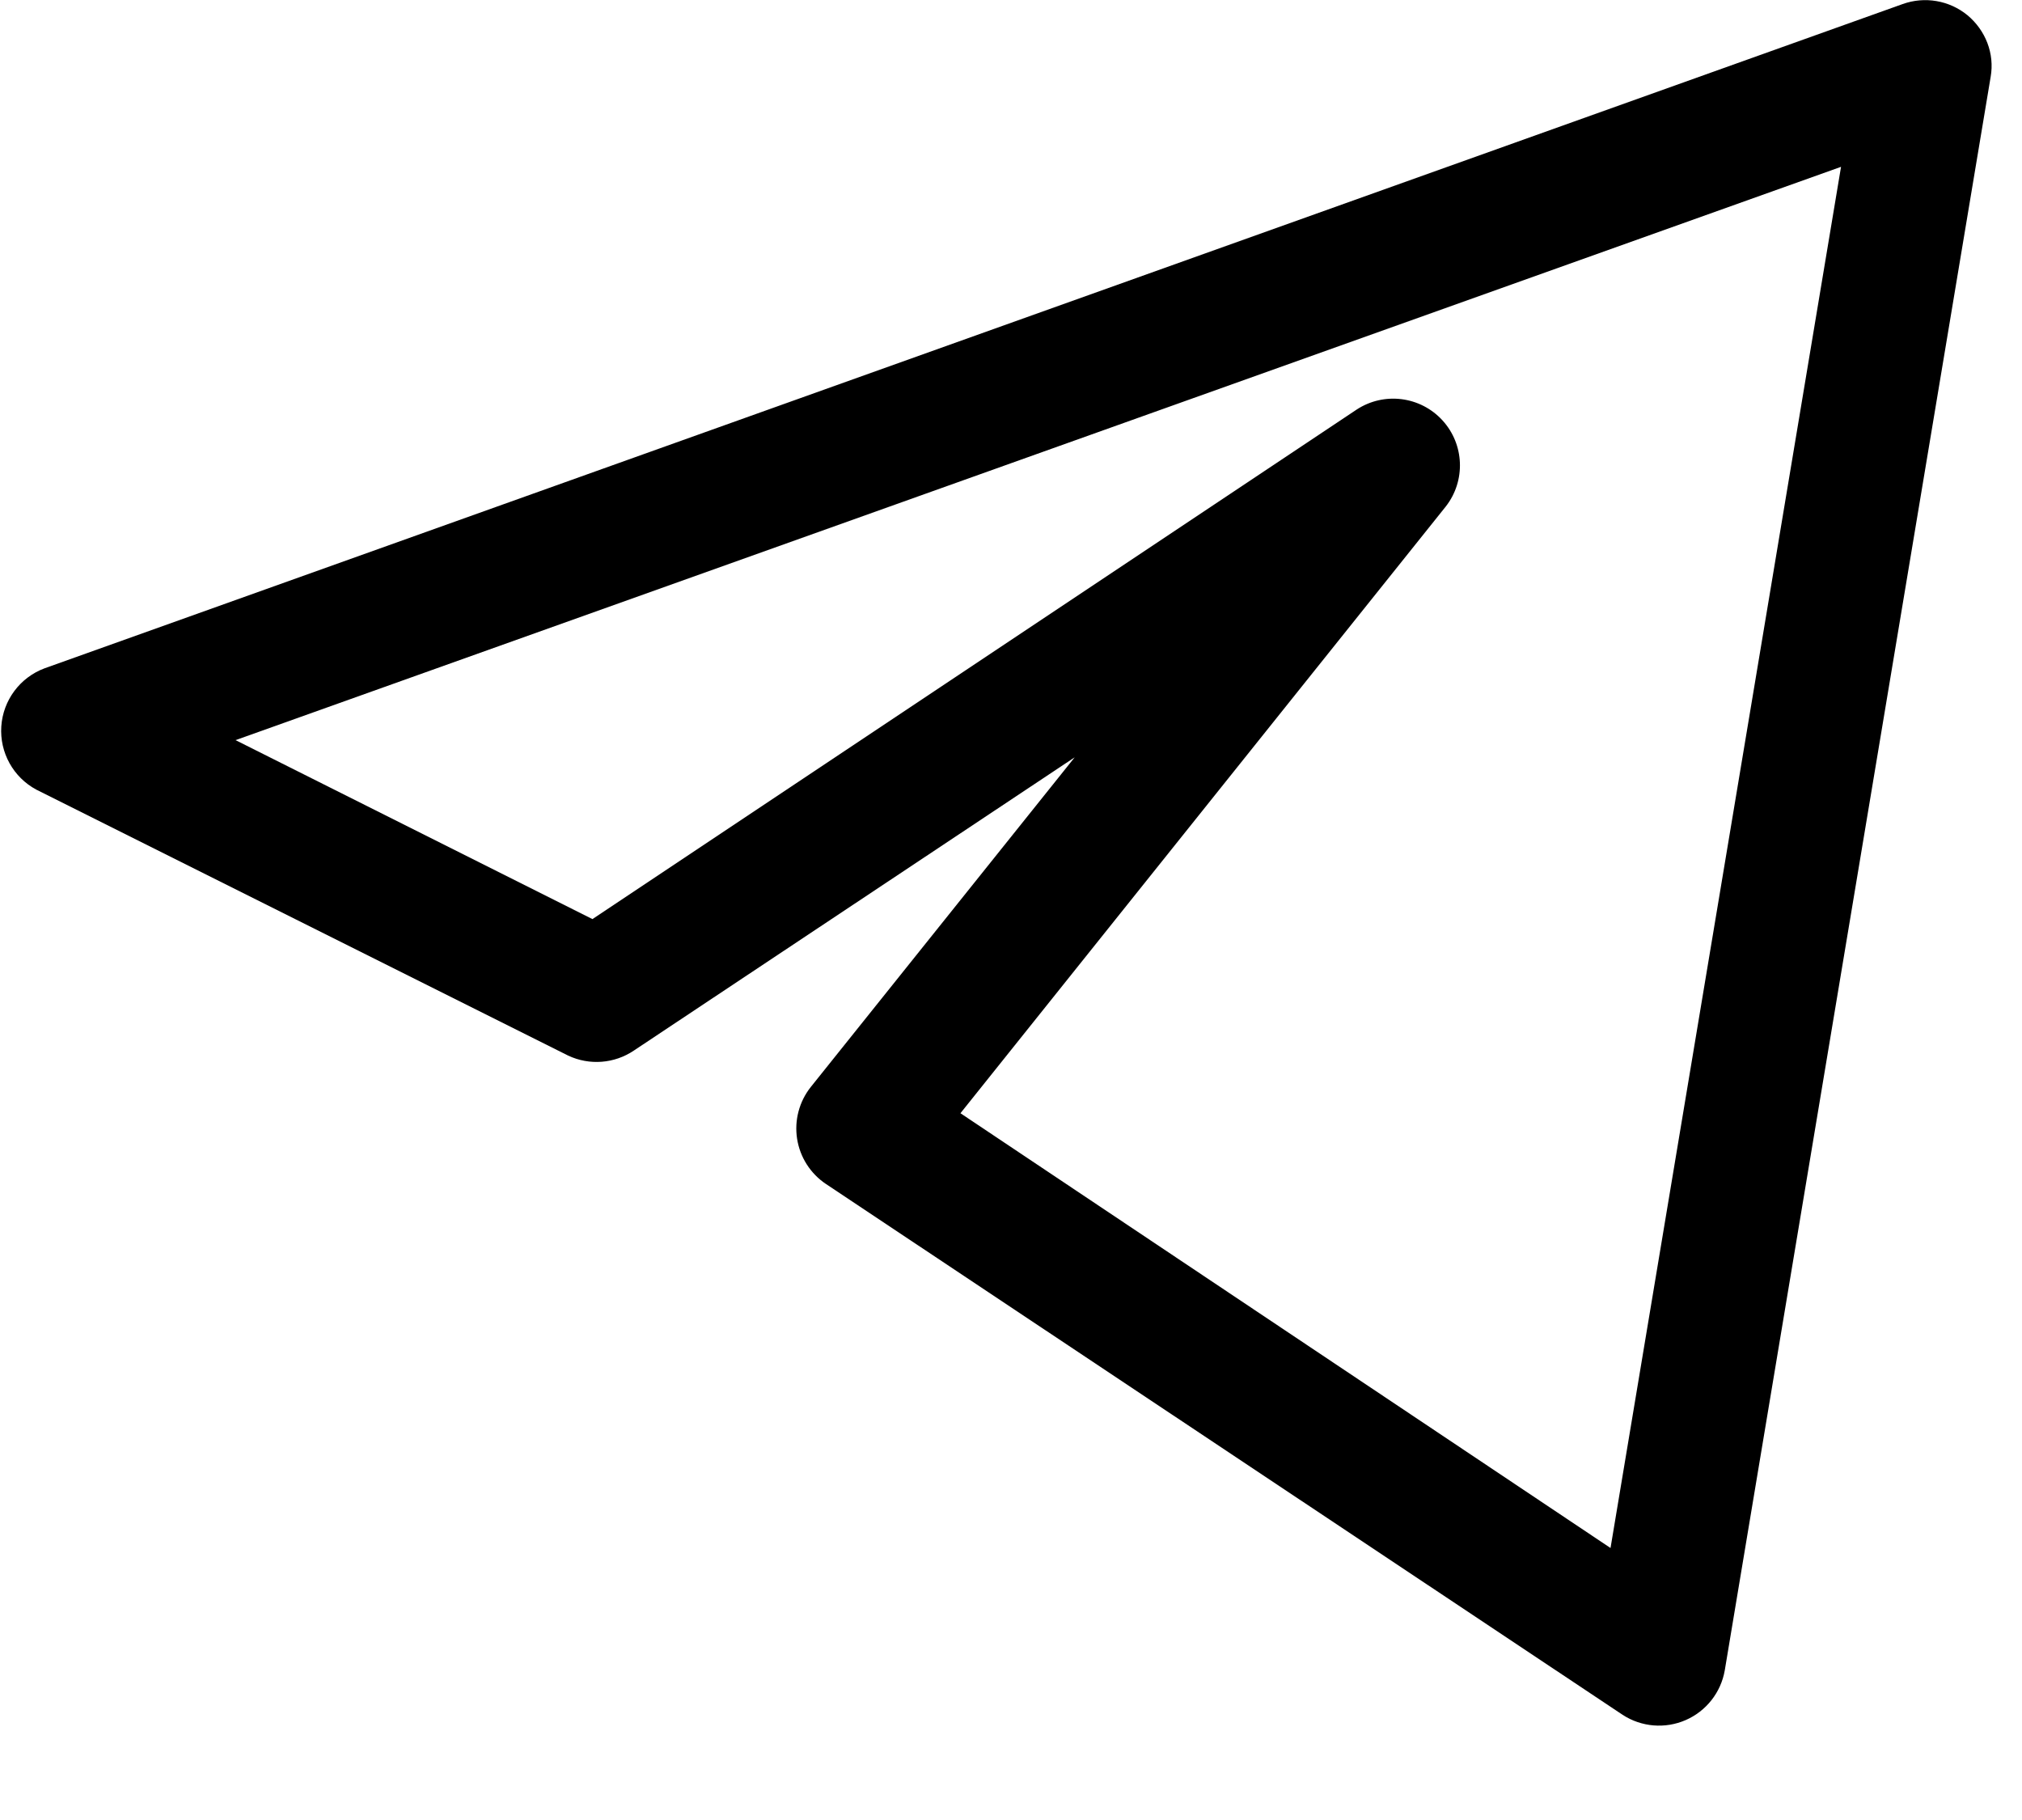
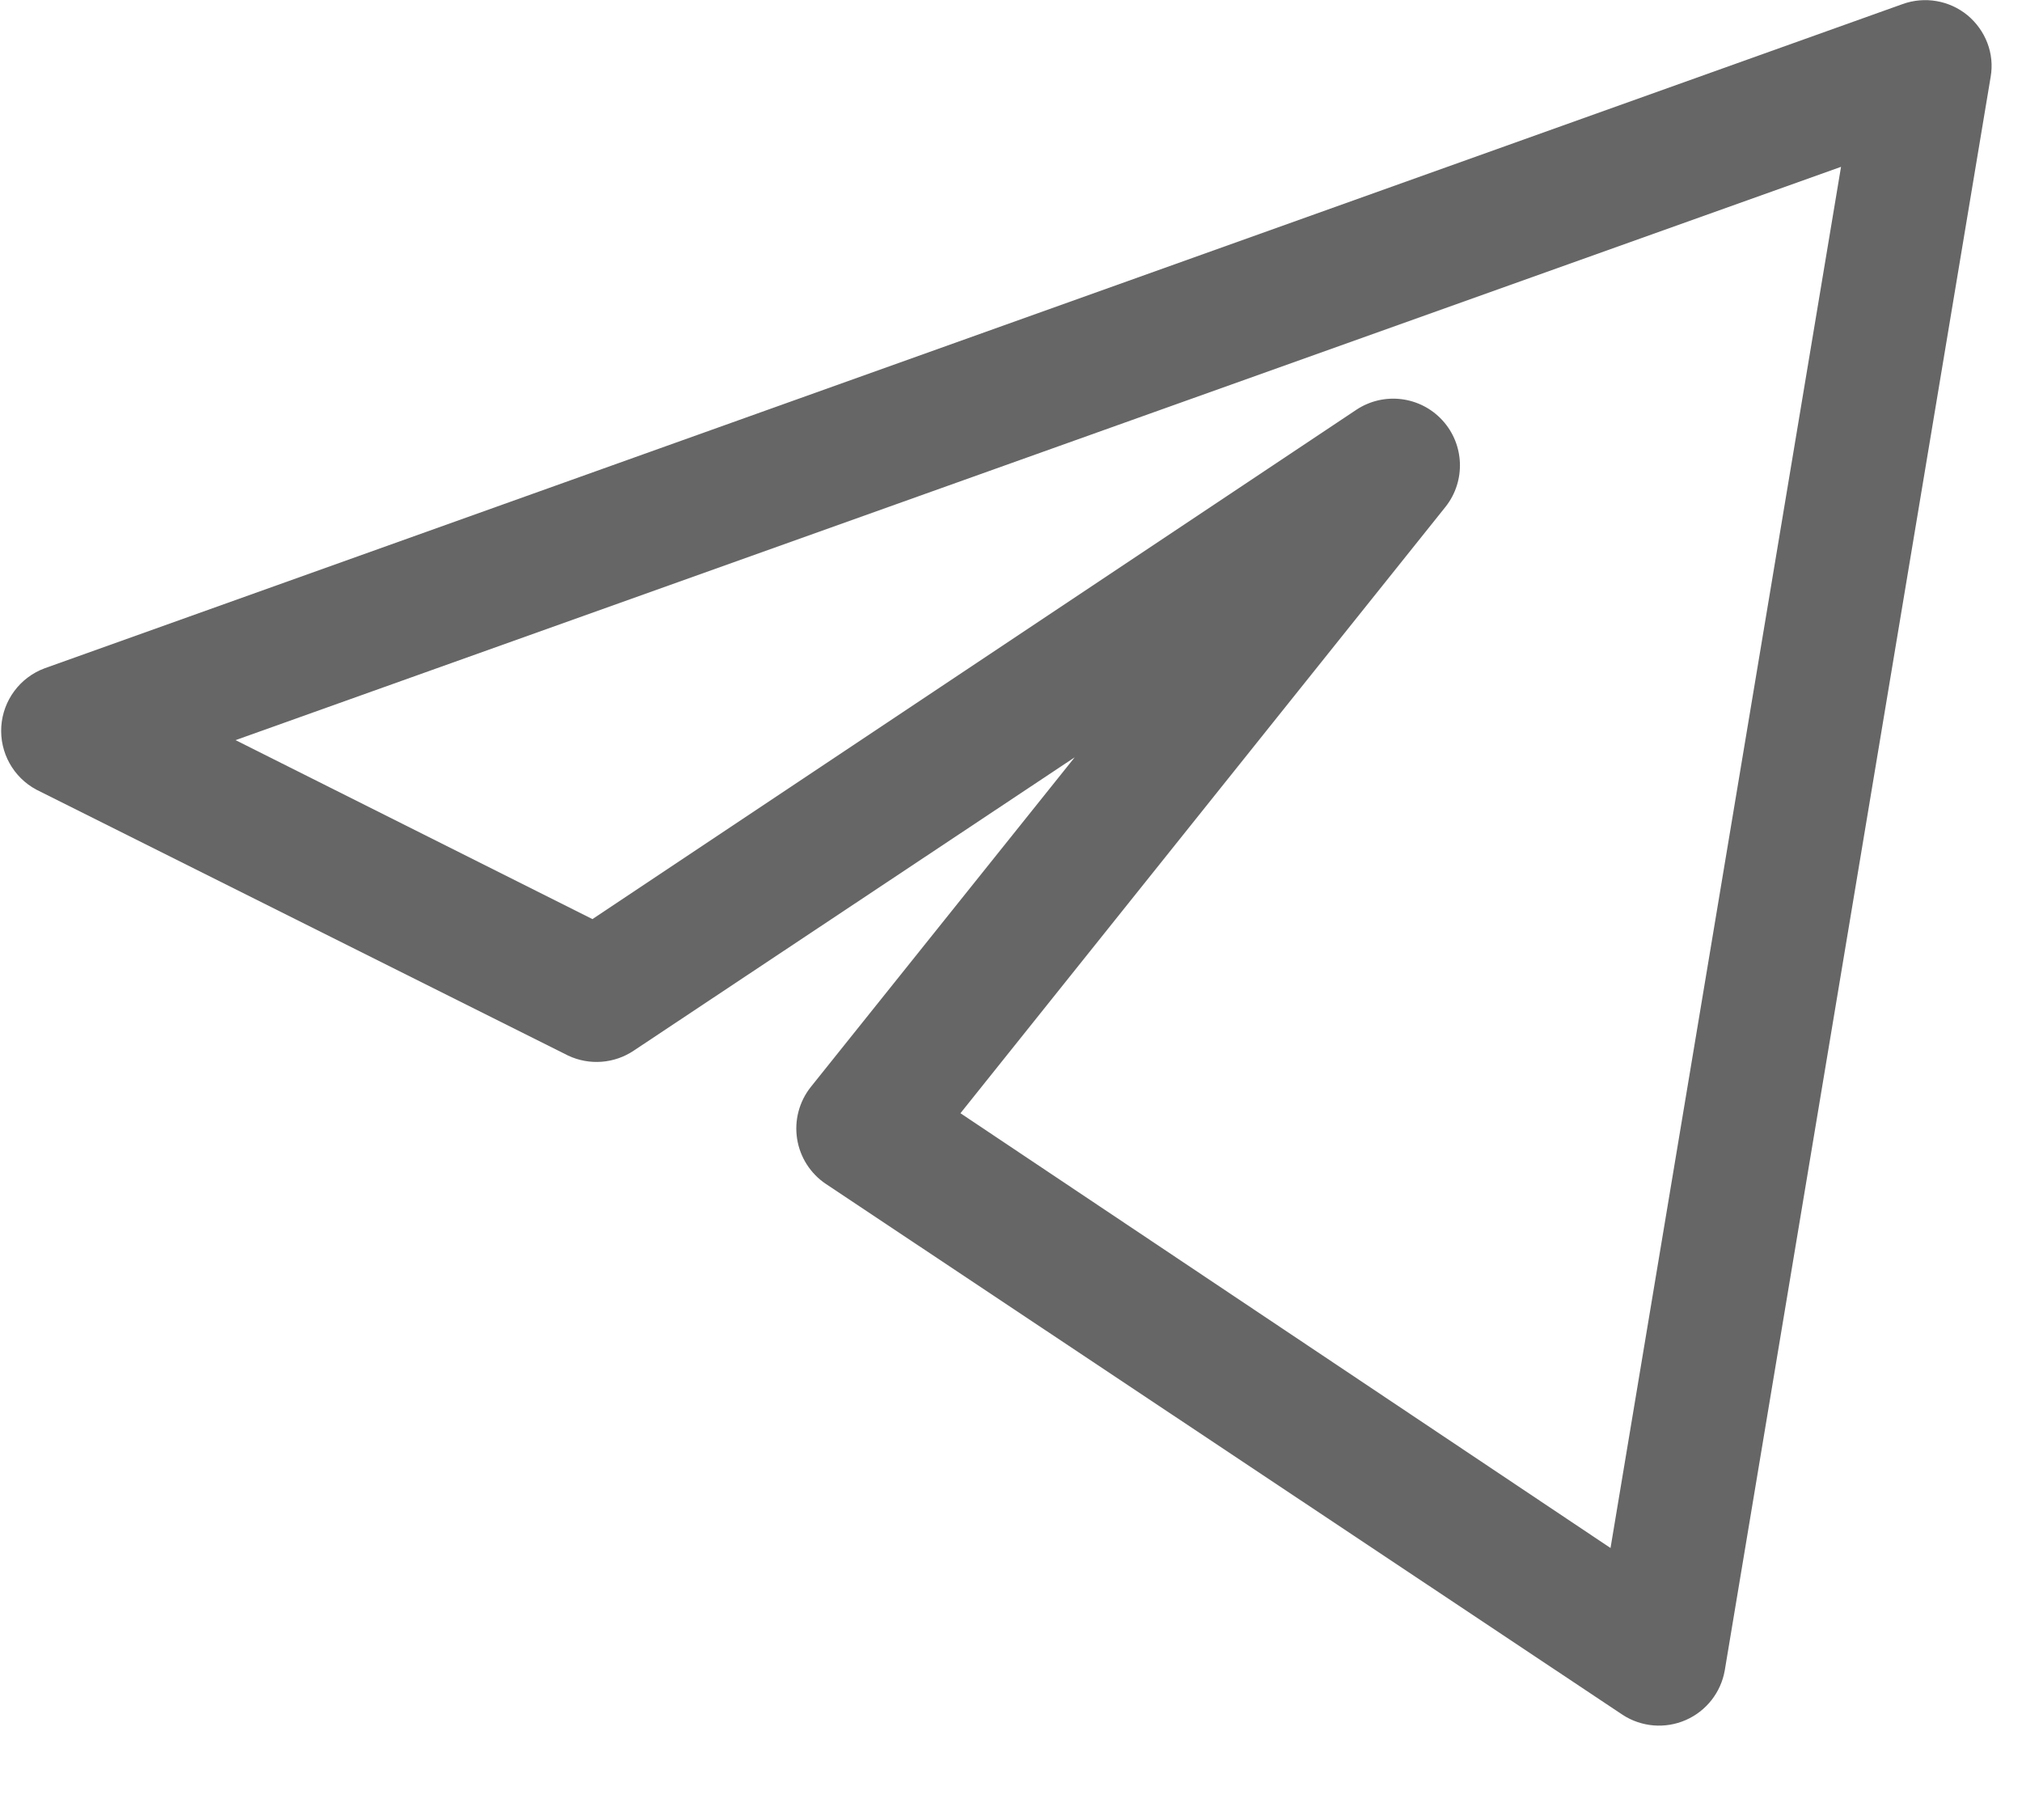
<svg xmlns="http://www.w3.org/2000/svg" viewBox="0 0 20 18" fill="none">
-   <path fill-rule="evenodd" clip-rule="evenodd" d="M19.46.15c.18.15.27.38.23.61l-2.63 15.76a.66.66 0 0 1-1.01.44l-7.88-5.25a.66.66 0 0 1-.15-.96l2.61-3.26-4.36 2.9a.66.66 0 0 1-.65.05l-5.26-2.63a.66.66 0 0 1 .08-1.2l18.38-6.57a.66.66 0 0 1 .64.11Zm-17.13 7.17 3.53 1.77 7.56-5.04a.66.66 0 0 1 .88.96l-4.8 6 6.43 4.3 2.28-13.66-15.88 5.67Z" fill="currentcolor" />
+   <path fill-rule="evenodd" clip-rule="evenodd" d="M19.46.15c.18.15.27.38.23.61l-2.63 15.76a.66.66 0 0 1-1.01.44l-7.88-5.25a.66.66 0 0 1-.15-.96l2.61-3.26-4.36 2.9a.66.66 0 0 1-.65.05l-5.26-2.63a.66.66 0 0 1 .08-1.2l18.38-6.57a.66.66 0 0 1 .64.11Zm-17.13 7.17 3.53 1.77 7.56-5.04a.66.66 0 0 1 .88.96l-4.8 6 6.43 4.3 2.28-13.66-15.88 5.67Z" fill="#666" />
</svg>
